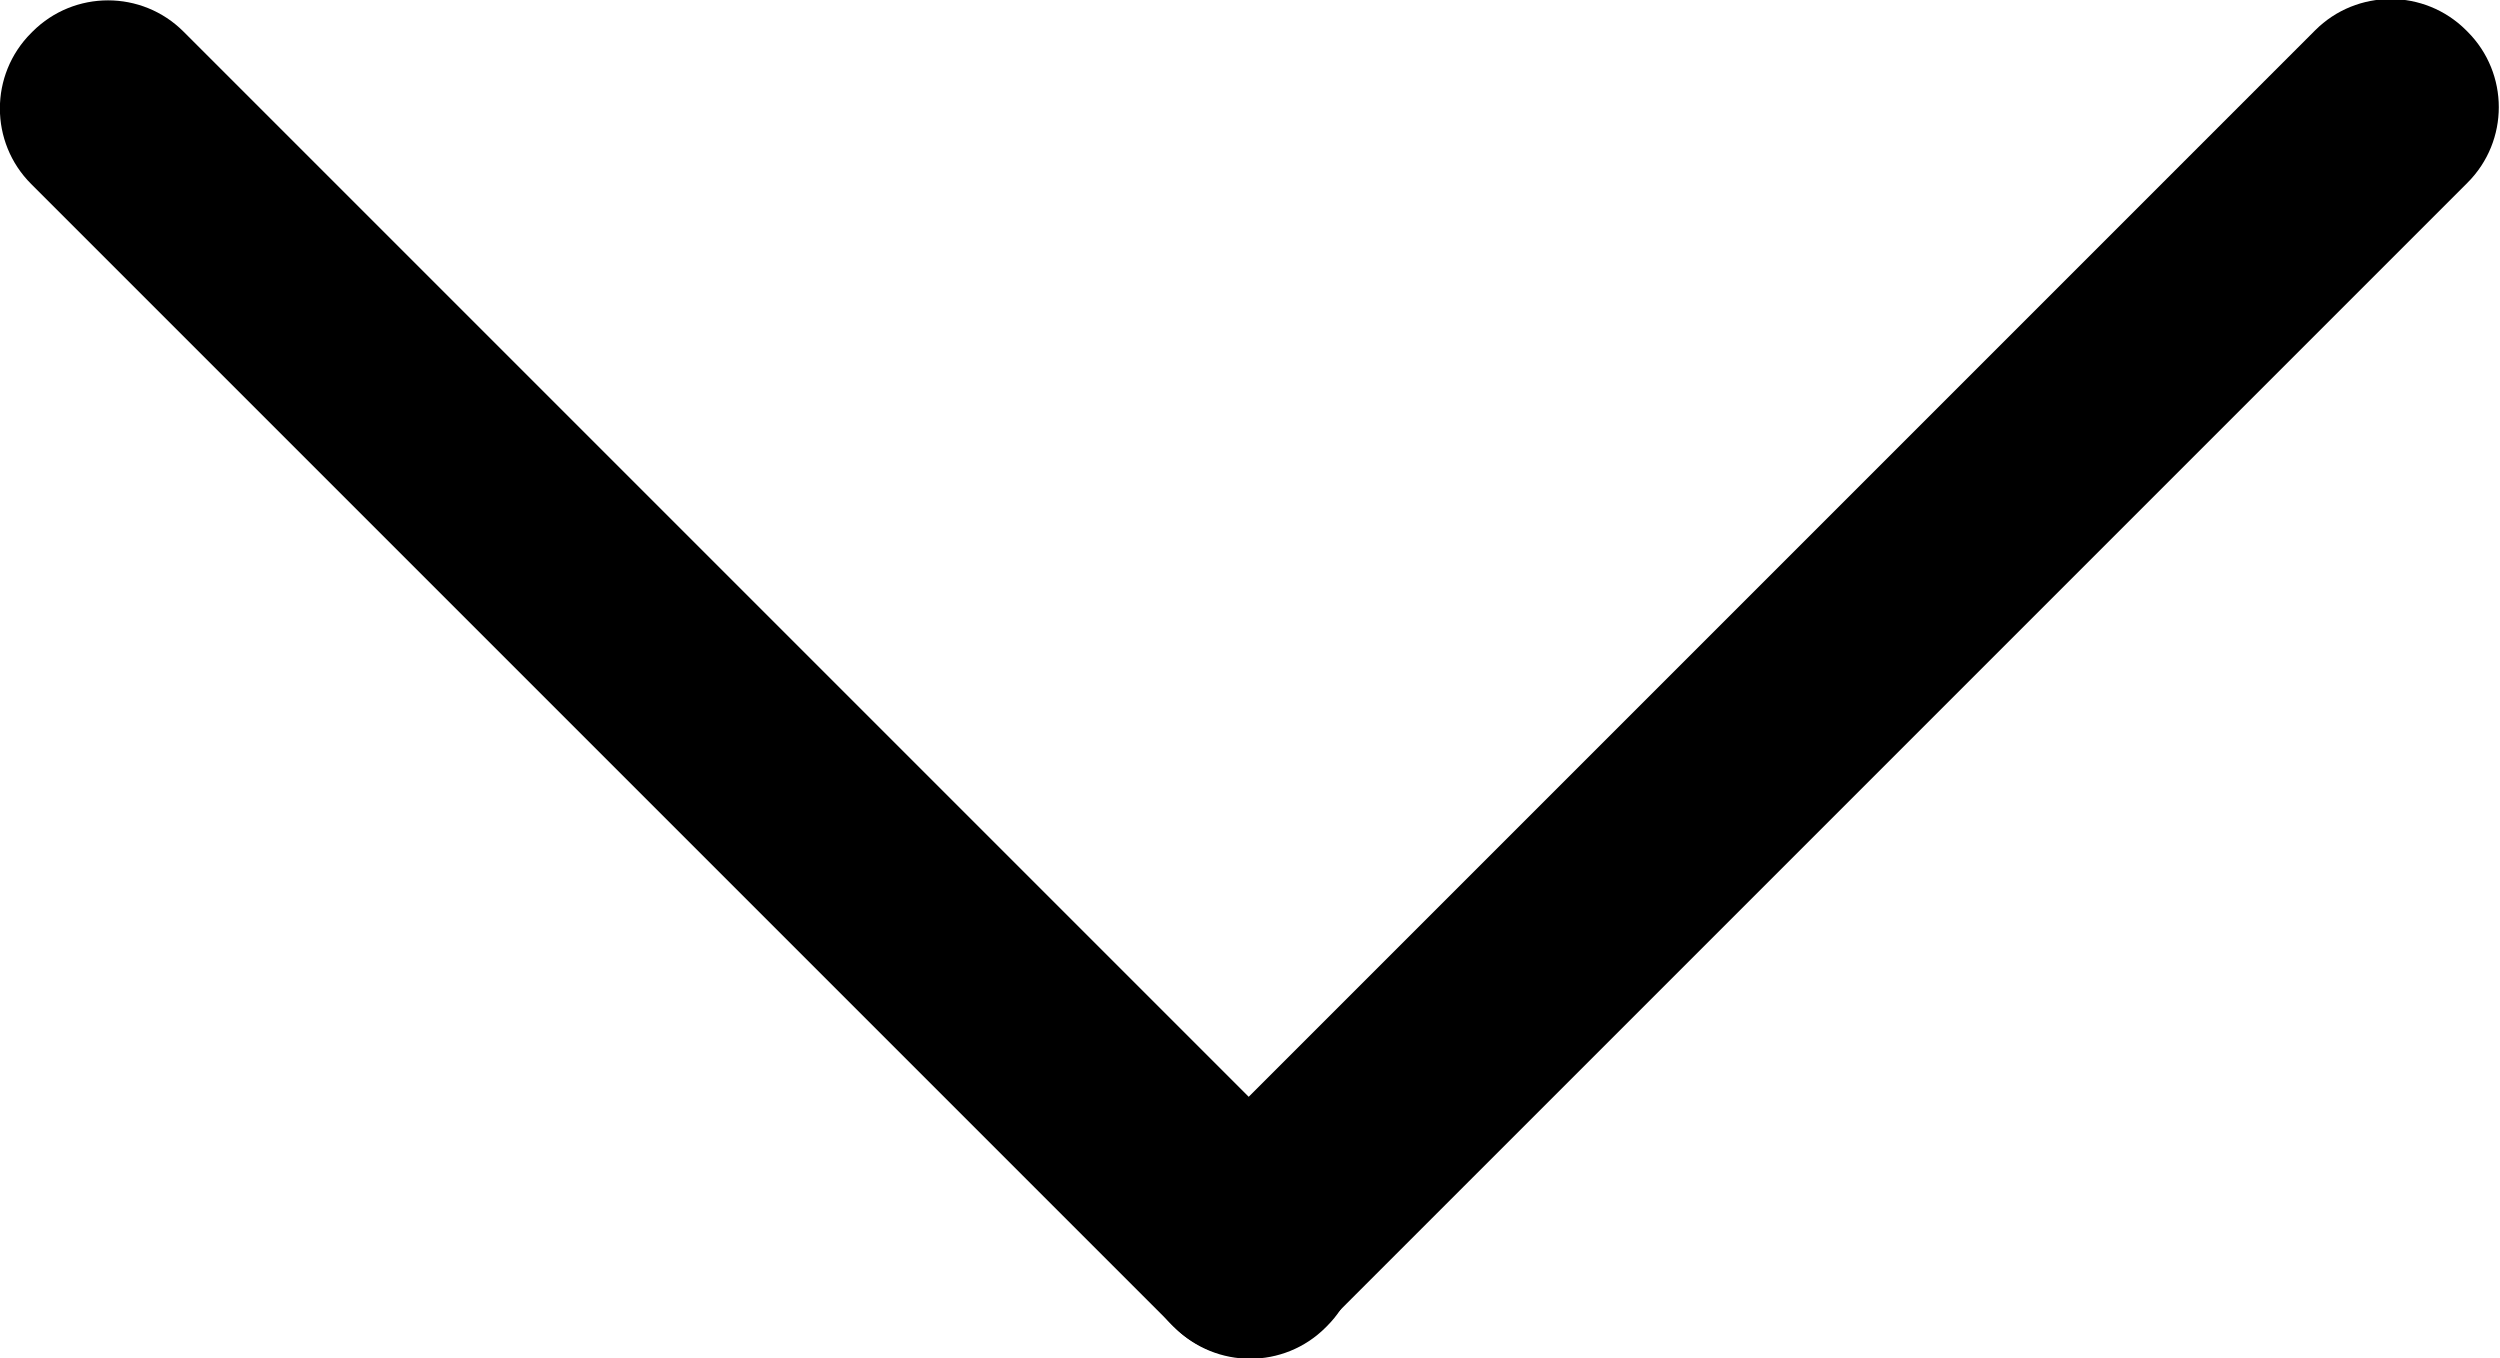
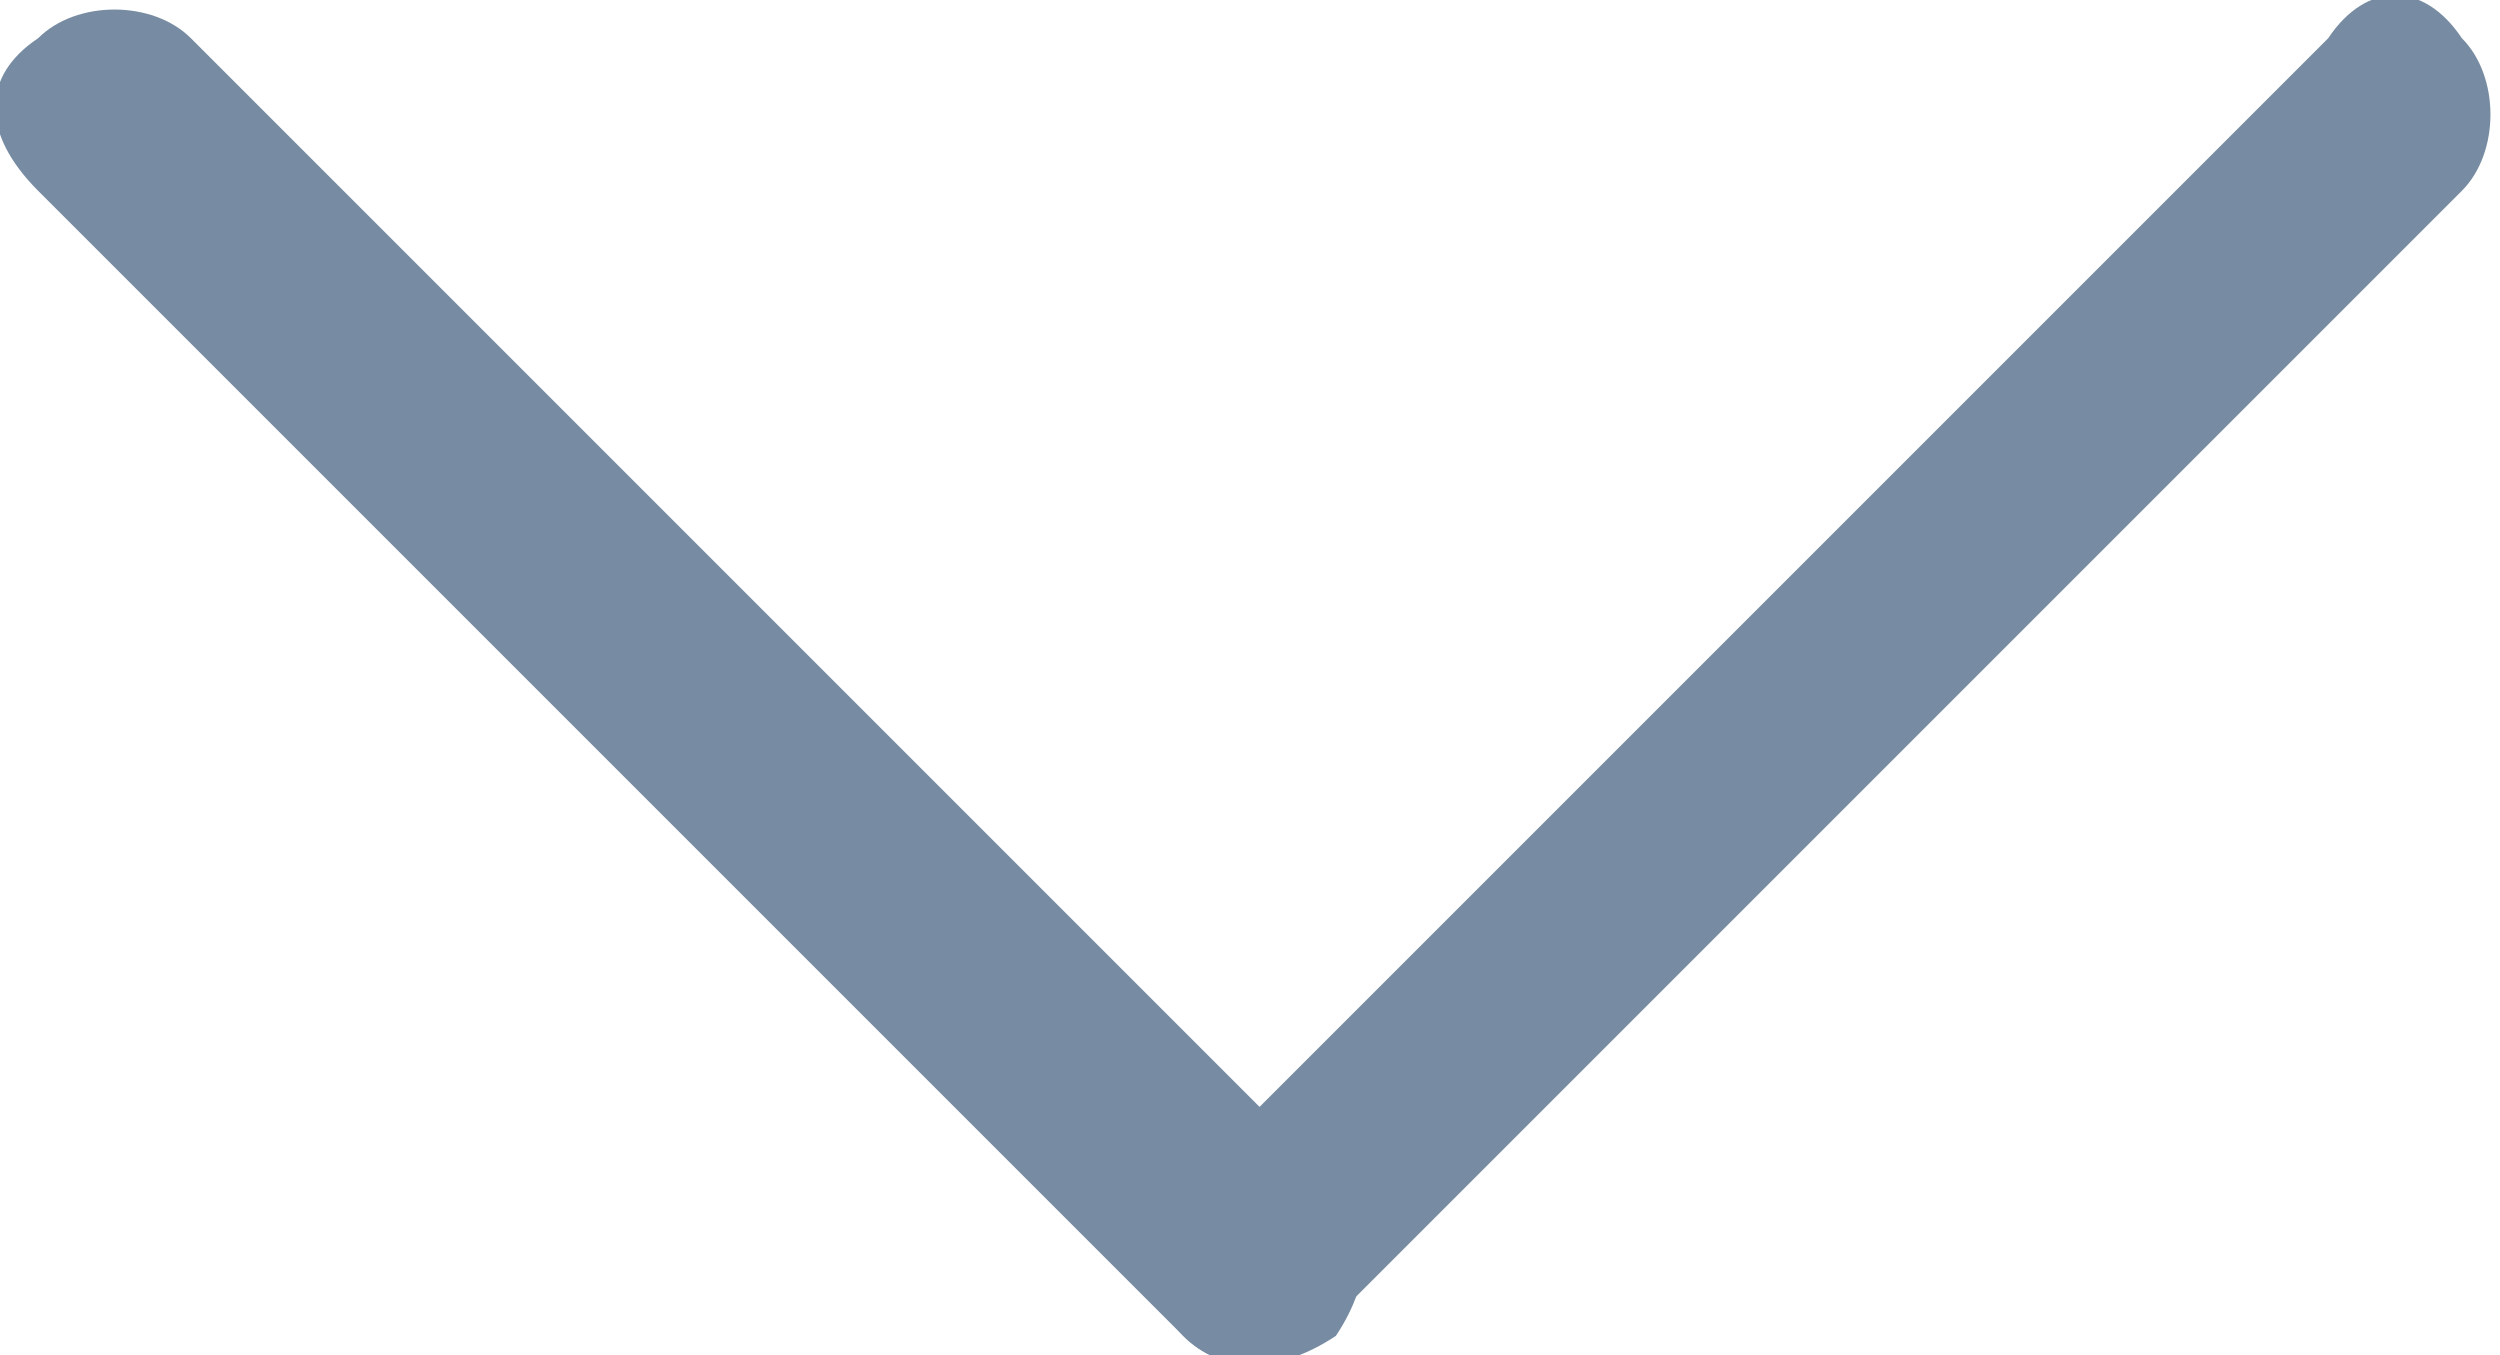
- <svg xmlns="http://www.w3.org/2000/svg" viewBox="0 0 13.11 7.12">
-   <rect x="8.98" y="-1.24" width="1.13" height="9.6" rx="0.56" transform="translate(5.31 -5.71) rotate(45)" />
-   <rect x="2.99" y="-1.24" width="1.13" height="9.6" rx="0.56" transform="translate(-1.47 3.56) rotate(-45)" />
+ <svg xmlns="http://www.w3.org/2000/svg" version="1.1" id="Слой_1" x="0px" y="0px" viewBox="0 0 13.1 7.1" style="enable-background:new 0 0 13.1 7.1;" xml:space="preserve">
+   <style type="text/css">
+ 	.st0{fill:#778CA2;}
+ </style>
+   <path class="st0" d="M12.9,0.2L12.9,0.2c0.2,0.2,0.2,0.6,0,0.8l-6,6C6.7,7.2,6.4,7.2,6.2,7l0,0c-0.2-0.2-0.2-0.6,0-0.8l6-6  C12.4-0.1,12.7-0.1,12.9,0.2z" />
+   <path class="st0" d="M0.2,0.2L0.2,0.2c0.2-0.2,0.6-0.2,0.8,0l6,6C7.2,6.4,7.2,6.7,7,7l0,0C6.7,7.2,6.4,7.2,6.2,7l-6-6  C-0.1,0.7-0.1,0.4,0.2,0.2z" />
</svg>
